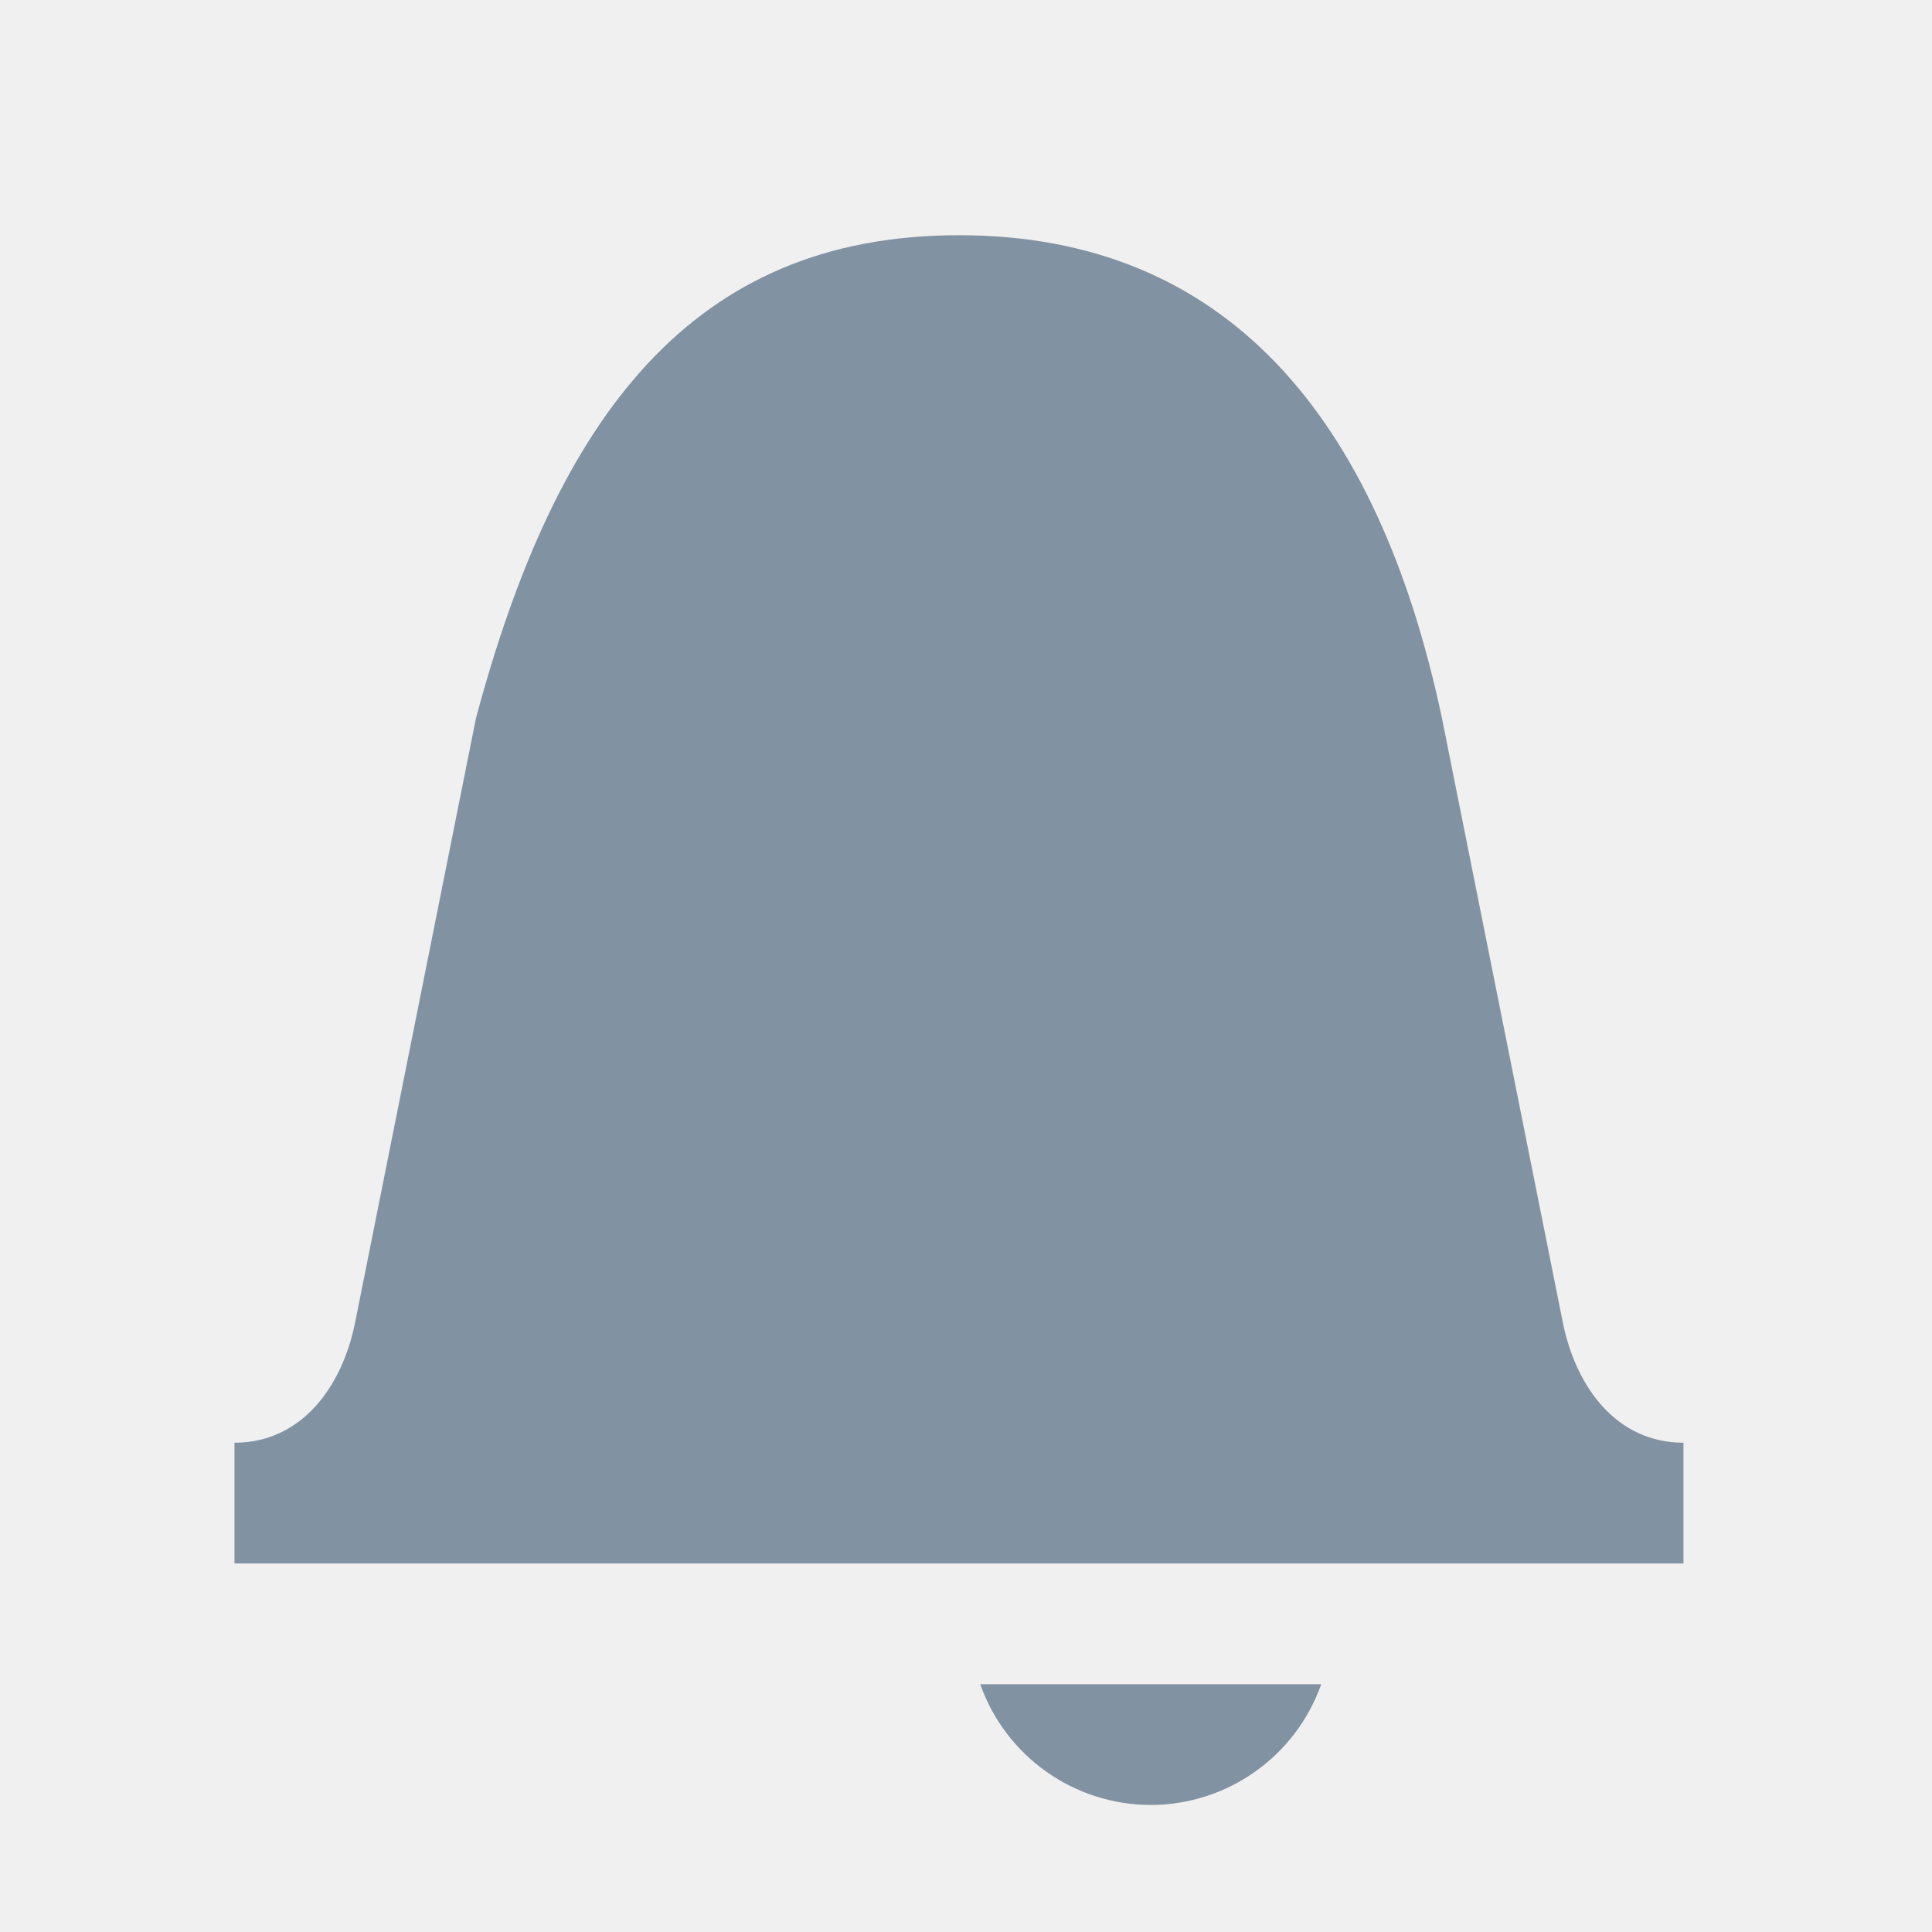
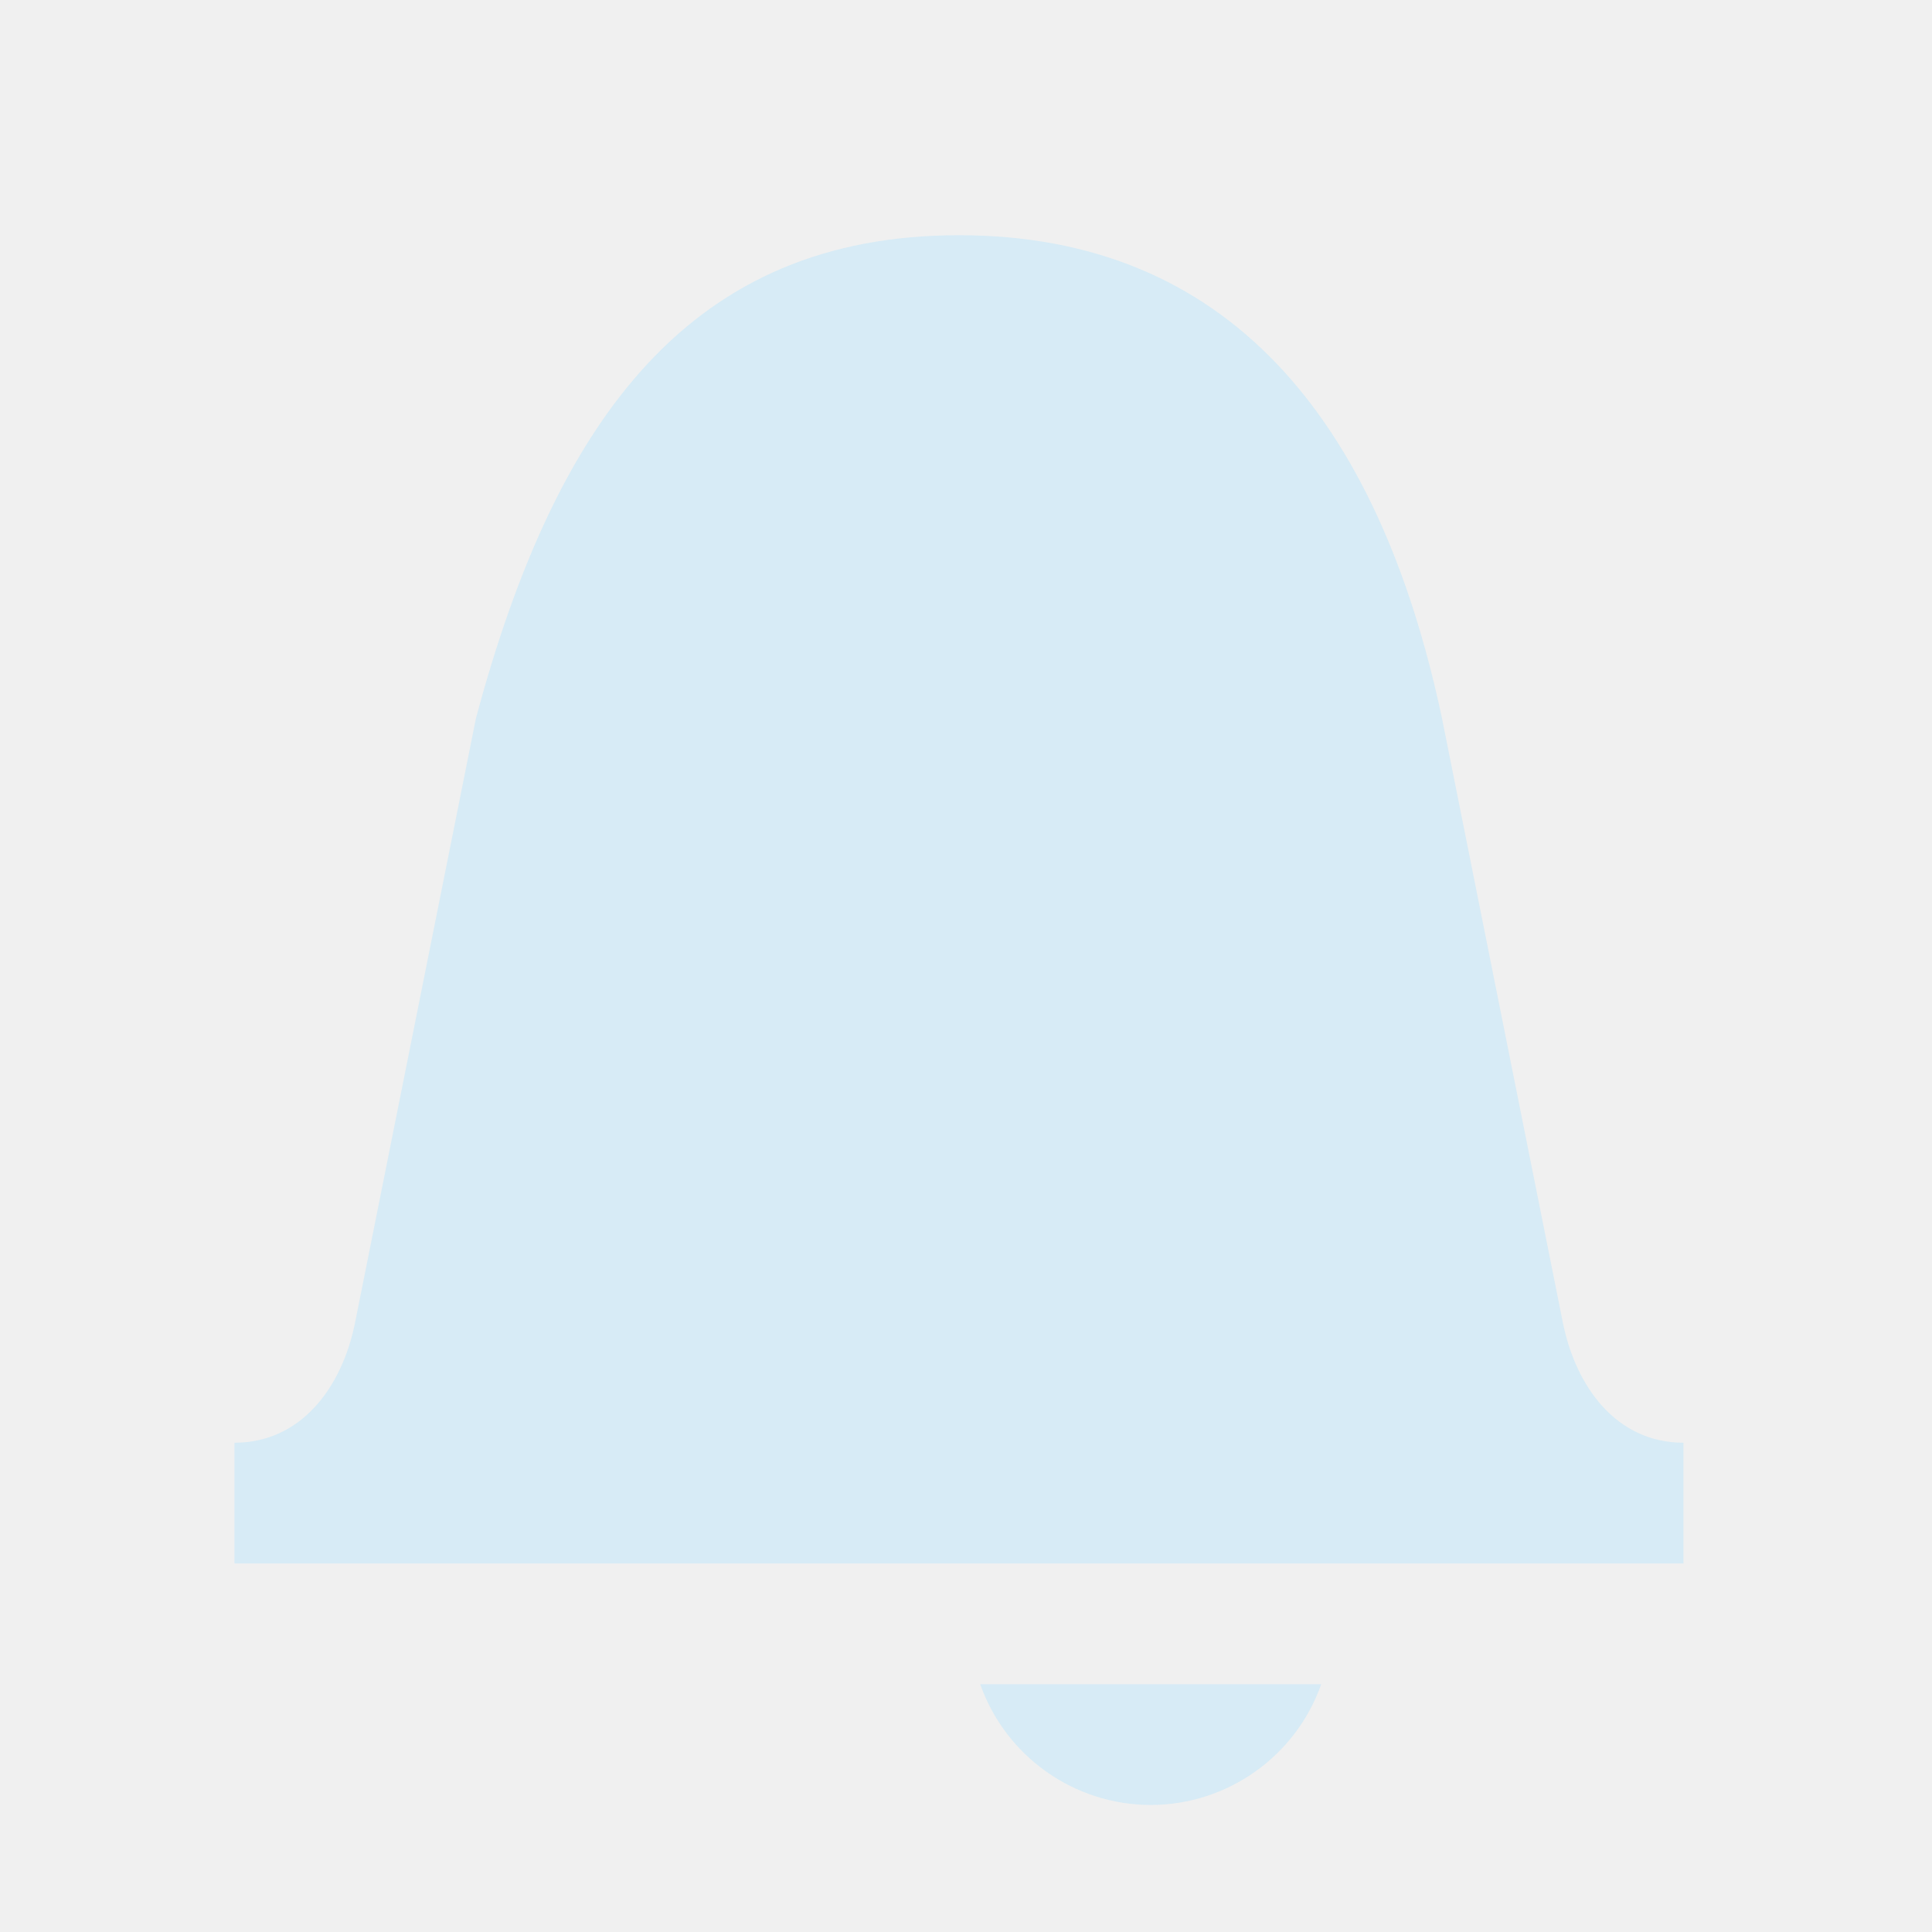
<svg xmlns="http://www.w3.org/2000/svg" width="64px" height="64px" id="svg3393" version="1.1">
  <defs id="defs3395">
    <clipPath id="clipPath6262-0" clipPathUnits="userSpaceOnUse">
-       <rect style="color:#123354;display:inline;overflow:visible;visibility:visible;fill:#123354;fill-opacity:1;fill-rule:nonzero;stroke:none;stroke-width:2;marker:none" id="rect6264-6" width="3.825" height="6.375" x="26.85" y="220.75" />
+       <rect style="color:#bde6fb;display:inline;overflow:visible;visibility:visible;fill:#bde6fb;fill-opacity:1;fill-rule:nonzero;stroke:none;stroke-width:2;marker:none" id="rect6264-6" width="3.825" height="6.375" x="26.85" y="220.75" />
    </clipPath>
    <clipPath id="clipPath6258-0" clipPathUnits="userSpaceOnUse">
-       <rect style="color:#123354;display:inline;overflow:visible;visibility:visible;fill:#123354;fill-opacity:1;fill-rule:nonzero;stroke:none;stroke-width:2;marker:none" id="rect6260-6" width="2.898" height="5.313" x="26.966" y="221.282" />
+       <rect style="color:#bde6fb;display:inline;overflow:visible;visibility:visible;fill:#bde6fb;fill-opacity:1;fill-rule:nonzero;stroke:none;stroke-width:2;marker:none" id="rect6260-6" width="2.898" height="5.313" x="26.966" y="221.282" />
    </clipPath>
    <clipPath id="clipPath6254-6" clipPathUnits="userSpaceOnUse">
-       <rect style="color:#123354;display:inline;overflow:visible;visibility:visible;fill:#123354;fill-opacity:1;stroke:none;stroke-width:2;marker:none" id="rect6256-6" width="1.876" height="4.878" x="26.999" y="221.502" />
+       <rect style="color:#bde6fb;display:inline;overflow:visible;visibility:visible;fill:#bde6fb;fill-opacity:1;stroke:none;stroke-width:2;marker:none" id="rect6256-6" width="1.876" height="4.878" x="26.999" y="221.502" />
    </clipPath>
    <clipPath id="clipPath8028-3" clipPathUnits="userSpaceOnUse">
      <path style="fill:none;stroke:#000000;stroke-width:1px;stroke-linecap:butt;stroke-linejoin:miter;stroke-opacity:1" d="m -73,-30 -7,-7 v -4.5 h 16.5 v 4.5 l -7.5,7 z" id="path8030-6" />
    </clipPath>
    <clipPath clipPathUnits="userSpaceOnUse" id="clipPath6810-7-87-7">
-       <rect style="color:#123354;display:inline;overflow:visible;visibility:visible;fill:none;stroke:#ffffff;stroke-width:2;stroke-linecap:round;stroke-linejoin:round;stroke-miterlimit:4;stroke-dasharray:none;stroke-dashoffset:0;stroke-opacity:1;marker:none" id="rect6812-2-4-5" width="14" height="11" x="21" y="281" />
+       <rect style="color:#bde6fb;display:inline;overflow:visible;visibility:visible;fill:none;stroke:#ffffff;stroke-width:2;stroke-linecap:round;stroke-linejoin:round;stroke-miterlimit:4;stroke-dasharray:none;stroke-dashoffset:0;stroke-opacity:1;marker:none" id="rect6812-2-4-5" width="14" height="11" x="21" y="281" />
    </clipPath>
    <clipPath id="clipPath6262" clipPathUnits="userSpaceOnUse">
-       <rect style="color:#123354;display:inline;overflow:visible;visibility:visible;fill:#123354;fill-opacity:1;fill-rule:nonzero;stroke:none;stroke-width:2;marker:none" id="rect6264" width="3.825" height="6.375" x="26.85" y="220.75" />
+       <rect style="color:#bde6fb;display:inline;overflow:visible;visibility:visible;fill:#bde6fb;fill-opacity:1;fill-rule:nonzero;stroke:none;stroke-width:2;marker:none" id="rect6264" width="3.825" height="6.375" x="26.85" y="220.75" />
    </clipPath>
    <clipPath id="clipPath6258" clipPathUnits="userSpaceOnUse">
-       <rect style="color:#123354;display:inline;overflow:visible;visibility:visible;fill:#123354;fill-opacity:1;fill-rule:nonzero;stroke:none;stroke-width:2;marker:none" id="rect6260" width="2.898" height="5.313" x="26.966" y="221.282" />
+       <rect style="color:#bde6fb;display:inline;overflow:visible;visibility:visible;fill:#bde6fb;fill-opacity:1;fill-rule:nonzero;stroke:none;stroke-width:2;marker:none" id="rect6260" width="2.898" height="5.313" x="26.966" y="221.282" />
    </clipPath>
    <clipPath id="clipPath6254" clipPathUnits="userSpaceOnUse">
-       <rect style="color:#123354;display:inline;overflow:visible;visibility:visible;fill:#123354;fill-opacity:1;stroke:none;stroke-width:2;marker:none" id="rect6256" width="1.876" height="4.878" x="26.999" y="221.502" />
+       <rect style="color:#bde6fb;display:inline;overflow:visible;visibility:visible;fill:#bde6fb;fill-opacity:1;stroke:none;stroke-width:2;marker:none" id="rect6256" width="1.876" height="4.878" x="26.999" y="221.502" />
    </clipPath>
  </defs>
  <g id="layer1">
    <g style="display:inline" transform="matrix(4,0,0,4,-79.70266,-0.3541565)" id="g19245">
      <g id="g19247" style="display:inline" transform="translate(-323.0291,-649.0258)" />
      <g id="g19249" transform="translate(-323.0291,-649.0258)" />
      <g id="g19251" transform="translate(-323.0291,-649.0258)">
        <path d="m 331.938,653 c 0.019,0.167 0.062,0.328 0.062,0.5 0,2.485 -2.015,4.5 -4.5,4.5 -0.118,0 -0.228,-0.022 -0.344,-0.031 v 2.219 c 0,1.004 0.808,1.812 1.812,1.812 l 1.545,-5e-5 2,2.047 2.062,-2.047 h 1.611 c 1.004,0 1.812,-0.808 1.812,-1.812 v -5.375 c 0,-1.004 -0.808,-1.812 -1.812,-1.812 z" id="path19253" style="color:#000000;display:inline;overflow:visible;visibility:visible;opacity:0.5;fill:#c3c3c3;fill-opacity:1;fill-rule:nonzero;stroke:none;stroke-width:2;marker:none;enable-background:accumulate" />
-         <path d="m 327.5,650 c -1.933,0 -3.5,1.567 -3.5,3.5 0,1.933 1.567,3.5 3.5,3.5 1.933,0 3.5,-1.567 3.5,-3.5 0,-1.933 -1.567,-3.5 -3.5,-3.5 z m -0.531,1 h 1.031 l -0.062,1.375 a 0.2,0.2 0 0 0 0,0.062 0.2,0.2 0 0 0 0,0.031 0.2,0.2 0 0 0 0.125,0.125 0.2,0.2 0 0 0 0.031,0 0.2,0.2 0 0 0 0.062,0 0.2,0.2 0 0 0 0.062,0 0.2,0.2 0 0 0 0.031,-0.031 l 1.156,-0.75 0.5,0.906 -1.219,0.625 a 0.2,0.2 0 0 0 -0.031,0 0.2,0.2 0 0 0 -0.031,0.031 0.2,0.2 0 0 0 -0.031,0.094 0.2,0.2 0 0 0 0,0.062 0.2,0.2 0 0 0 0,0.031 0.2,0.2 0 0 0 0.031,0.062 0.2,0.2 0 0 0 0.031,0.031 0.2,0.2 0 0 0 0.031,0.031 l 1.25,0.625 -0.531,0.906 -1.156,-0.781 a 0.2,0.2 0 0 0 -0.031,0 0.2,0.2 0 0 0 -0.062,-0.031 0.2,0.2 0 0 0 -0.062,0 0.2,0.2 0 0 0 -0.125,0.094 0.2,0.2 0 0 0 -0.031,0.031 0.2,0.2 0 0 0 0,0.031 0.2,0.2 0 0 0 0,0.062 L 328,656 h -1.031 l 0.094,-1.375 a 0.2,0.2 0 0 0 -0.031,-0.094 0.2,0.2 0 0 0 -0.031,-0.062 0.2,0.2 0 0 0 -0.062,-0.031 0.2,0.2 0 0 0 -0.062,-0.031 0.2,0.2 0 0 0 -0.031,0 0.2,0.2 0 0 0 -0.094,0.031 l -1.188,0.781 -0.5,-0.906 1.25,-0.625 a 0.2,0.2 0 0 0 0.031,-0.031 0.2,0.2 0 0 0 0.031,-0.031 0.2,0.2 0 0 0 0.031,-0.062 0.2,0.2 0 0 0 0,-0.031 0.2,0.2 0 0 0 0,-0.062 0.2,0.2 0 0 0 0,-0.031 0.2,0.2 0 0 0 -0.031,-0.062 0.2,0.2 0 0 0 -0.031,-0.031 0.2,0.2 0 0 0 -0.031,0 l -1.25,-0.625 0.5,-0.906 1.188,0.75 a 0.2,0.2 0 0 0 0.031,0.031 0.2,0.2 0 0 0 0.062,0 0.2,0.2 0 0 0 0.062,0 0.2,0.2 0 0 0 0.031,0 0.2,0.2 0 0 0 0.031,-0.031 0.2,0.2 0 0 0 0.031,-0.031 0.2,0.2 0 0 0 0.031,-0.031 0.2,0.2 0 0 0 0,-0.031 0.2,0.2 0 0 0 0.031,-0.062 0.2,0.2 0 0 0 0,-0.031 z" id="path19255" style="color:#000000;display:inline;overflow:visible;visibility:visible;fill:#123354;fill-opacity:1;fill-rule:nonzero;stroke:none;marker:none;enable-background:accumulate" />
+         <path d="m 327.5,650 c -1.933,0 -3.5,1.567 -3.5,3.5 0,1.933 1.567,3.5 3.5,3.5 1.933,0 3.5,-1.567 3.5,-3.5 0,-1.933 -1.567,-3.5 -3.5,-3.5 z m -0.531,1 h 1.031 l -0.062,1.375 a 0.2,0.2 0 0 0 0,0.062 0.2,0.2 0 0 0 0,0.031 0.2,0.2 0 0 0 0.125,0.125 0.2,0.2 0 0 0 0.031,0 0.2,0.2 0 0 0 0.062,0 0.2,0.2 0 0 0 0.062,0 0.2,0.2 0 0 0 0.031,-0.031 l 1.156,-0.75 0.5,0.906 -1.219,0.625 a 0.2,0.2 0 0 0 -0.031,0 0.2,0.2 0 0 0 -0.031,0.031 0.2,0.2 0 0 0 -0.031,0.094 0.2,0.2 0 0 0 0,0.062 0.2,0.2 0 0 0 0,0.031 0.2,0.2 0 0 0 0.031,0.062 0.2,0.2 0 0 0 0.031,0.031 0.2,0.2 0 0 0 0.031,0.031 l 1.25,0.625 -0.531,0.906 -1.156,-0.781 a 0.2,0.2 0 0 0 -0.031,0 0.2,0.2 0 0 0 -0.062,-0.031 0.2,0.2 0 0 0 -0.062,0 0.2,0.2 0 0 0 -0.125,0.094 0.2,0.2 0 0 0 -0.031,0.031 0.2,0.2 0 0 0 0,0.031 0.2,0.2 0 0 0 0,0.062 L 328,656 h -1.031 l 0.094,-1.375 a 0.2,0.2 0 0 0 -0.031,-0.094 0.2,0.2 0 0 0 -0.031,-0.062 0.2,0.2 0 0 0 -0.062,-0.031 0.2,0.2 0 0 0 -0.062,-0.031 0.2,0.2 0 0 0 -0.031,0 0.2,0.2 0 0 0 -0.094,0.031 l -1.188,0.781 -0.5,-0.906 1.25,-0.625 a 0.2,0.2 0 0 0 0.031,-0.031 0.2,0.2 0 0 0 0.031,-0.031 0.2,0.2 0 0 0 0.031,-0.062 0.2,0.2 0 0 0 0,-0.031 0.2,0.2 0 0 0 0,-0.062 0.2,0.2 0 0 0 0,-0.031 0.2,0.2 0 0 0 -0.031,-0.062 0.2,0.2 0 0 0 -0.031,-0.031 0.2,0.2 0 0 0 -0.031,0 l -1.25,-0.625 0.5,-0.906 1.188,0.75 a 0.2,0.2 0 0 0 0.031,0.031 0.2,0.2 0 0 0 0.062,0 0.2,0.2 0 0 0 0.062,0 0.2,0.2 0 0 0 0.031,0 0.2,0.2 0 0 0 0.031,-0.031 0.2,0.2 0 0 0 0.031,-0.031 0.2,0.2 0 0 0 0.031,-0.031 0.2,0.2 0 0 0 0,-0.031 0.2,0.2 0 0 0 0.031,-0.062 0.2,0.2 0 0 0 0,-0.031 z" id="path19255" style="color:#000000;display:inline;overflow:visible;visibility:visible;fill:#bde6fb;fill-opacity:1;fill-rule:nonzero;stroke:none;marker:none;enable-background:accumulate" />
      </g>
      <g id="g19257" transform="translate(-323.0291,-649.0258)" />
      <g id="g19259" transform="translate(-323.0291,-649.0258)" />
      <g id="g19261" style="display:inline" transform="translate(-323.0291,-649.0258)" />
      <g id="g19263" style="display:inline" transform="translate(-323.0291,-649.0258)" />
      <g id="g19265" style="display:inline" transform="translate(-323.0291,-649.0258)" />
      <g id="g19267" style="display:inline" transform="translate(-323.0291,-649.0258)" />
    </g>
-     <g style="opacity:0.5;vector-effect:none;fill:#123354;fill-opacity:1;stroke:none;stroke-width:1;stroke-linecap:butt;stroke-linejoin:miter;stroke-miterlimit:4;stroke-dasharray:none;stroke-dashoffset:0;stroke-opacity:1;marker:none;enable-background:new" id="g13967" transform="matrix(4,0,0,4,-1044.001,-2172)">
-       <path d="m 268.942,544.948 c -2.209,0 -3.33,1.5 -4,4 l -1,5 c -0.108,0.542 -0.448,1 -1,1 v 1 h 12 v -1 c -0.552,0 -0.892,-0.458 -1,-1 l -1,-5 c -0.53,-2.5 -1.791,-4 -4,-4 z" id="path40220" style="opacity:1;vector-effect:none;fill:#123354;fill-opacity:1;stroke:none;stroke-width:1;stroke-linecap:butt;stroke-linejoin:miter;stroke-miterlimit:4;stroke-dasharray:none;stroke-dashoffset:0;stroke-opacity:1;marker:none;paint-order:normal" />
-       <path d="m 269.118,556.948 a 1.5,1.5 0 0 0 1.412,1 1.5,1.5 0 0 0 1.412,-1 z" id="path40774" style="opacity:1;vector-effect:none;fill:#123354;fill-opacity:1;stroke:none;stroke-width:1;stroke-linecap:butt;stroke-linejoin:miter;stroke-miterlimit:4;stroke-dasharray:none;stroke-dashoffset:0;stroke-opacity:1;marker:none;paint-order:normal" />
+     <g style="opacity:0.5;vector-effect:none;fill:#bde6fb;fill-opacity:1;stroke:none;stroke-width:1;stroke-linecap:butt;stroke-linejoin:miter;stroke-miterlimit:4;stroke-dasharray:none;stroke-dashoffset:0;stroke-opacity:1;marker:none;enable-background:new" id="g13967" transform="matrix(4,0,0,4,-1044.001,-2172)">
+       <path d="m 268.942,544.948 c -2.209,0 -3.33,1.5 -4,4 l -1,5 c -0.108,0.542 -0.448,1 -1,1 v 1 h 12 v -1 c -0.552,0 -0.892,-0.458 -1,-1 l -1,-5 c -0.53,-2.5 -1.791,-4 -4,-4 z" id="path40220" style="opacity:1;vector-effect:none;fill:#bde6fb;fill-opacity:1;stroke:none;stroke-width:1;stroke-linecap:butt;stroke-linejoin:miter;stroke-miterlimit:4;stroke-dasharray:none;stroke-dashoffset:0;stroke-opacity:1;marker:none;paint-order:normal" />
+       <path d="m 269.118,556.948 a 1.5,1.5 0 0 0 1.412,1 1.5,1.5 0 0 0 1.412,-1 z" id="path40774" style="opacity:1;vector-effect:none;fill:#bde6fb;fill-opacity:1;stroke:none;stroke-width:1;stroke-linecap:butt;stroke-linejoin:miter;stroke-miterlimit:4;stroke-dasharray:none;stroke-dashoffset:0;stroke-opacity:1;marker:none;paint-order:normal" />
    </g>
  </g>
</svg>
